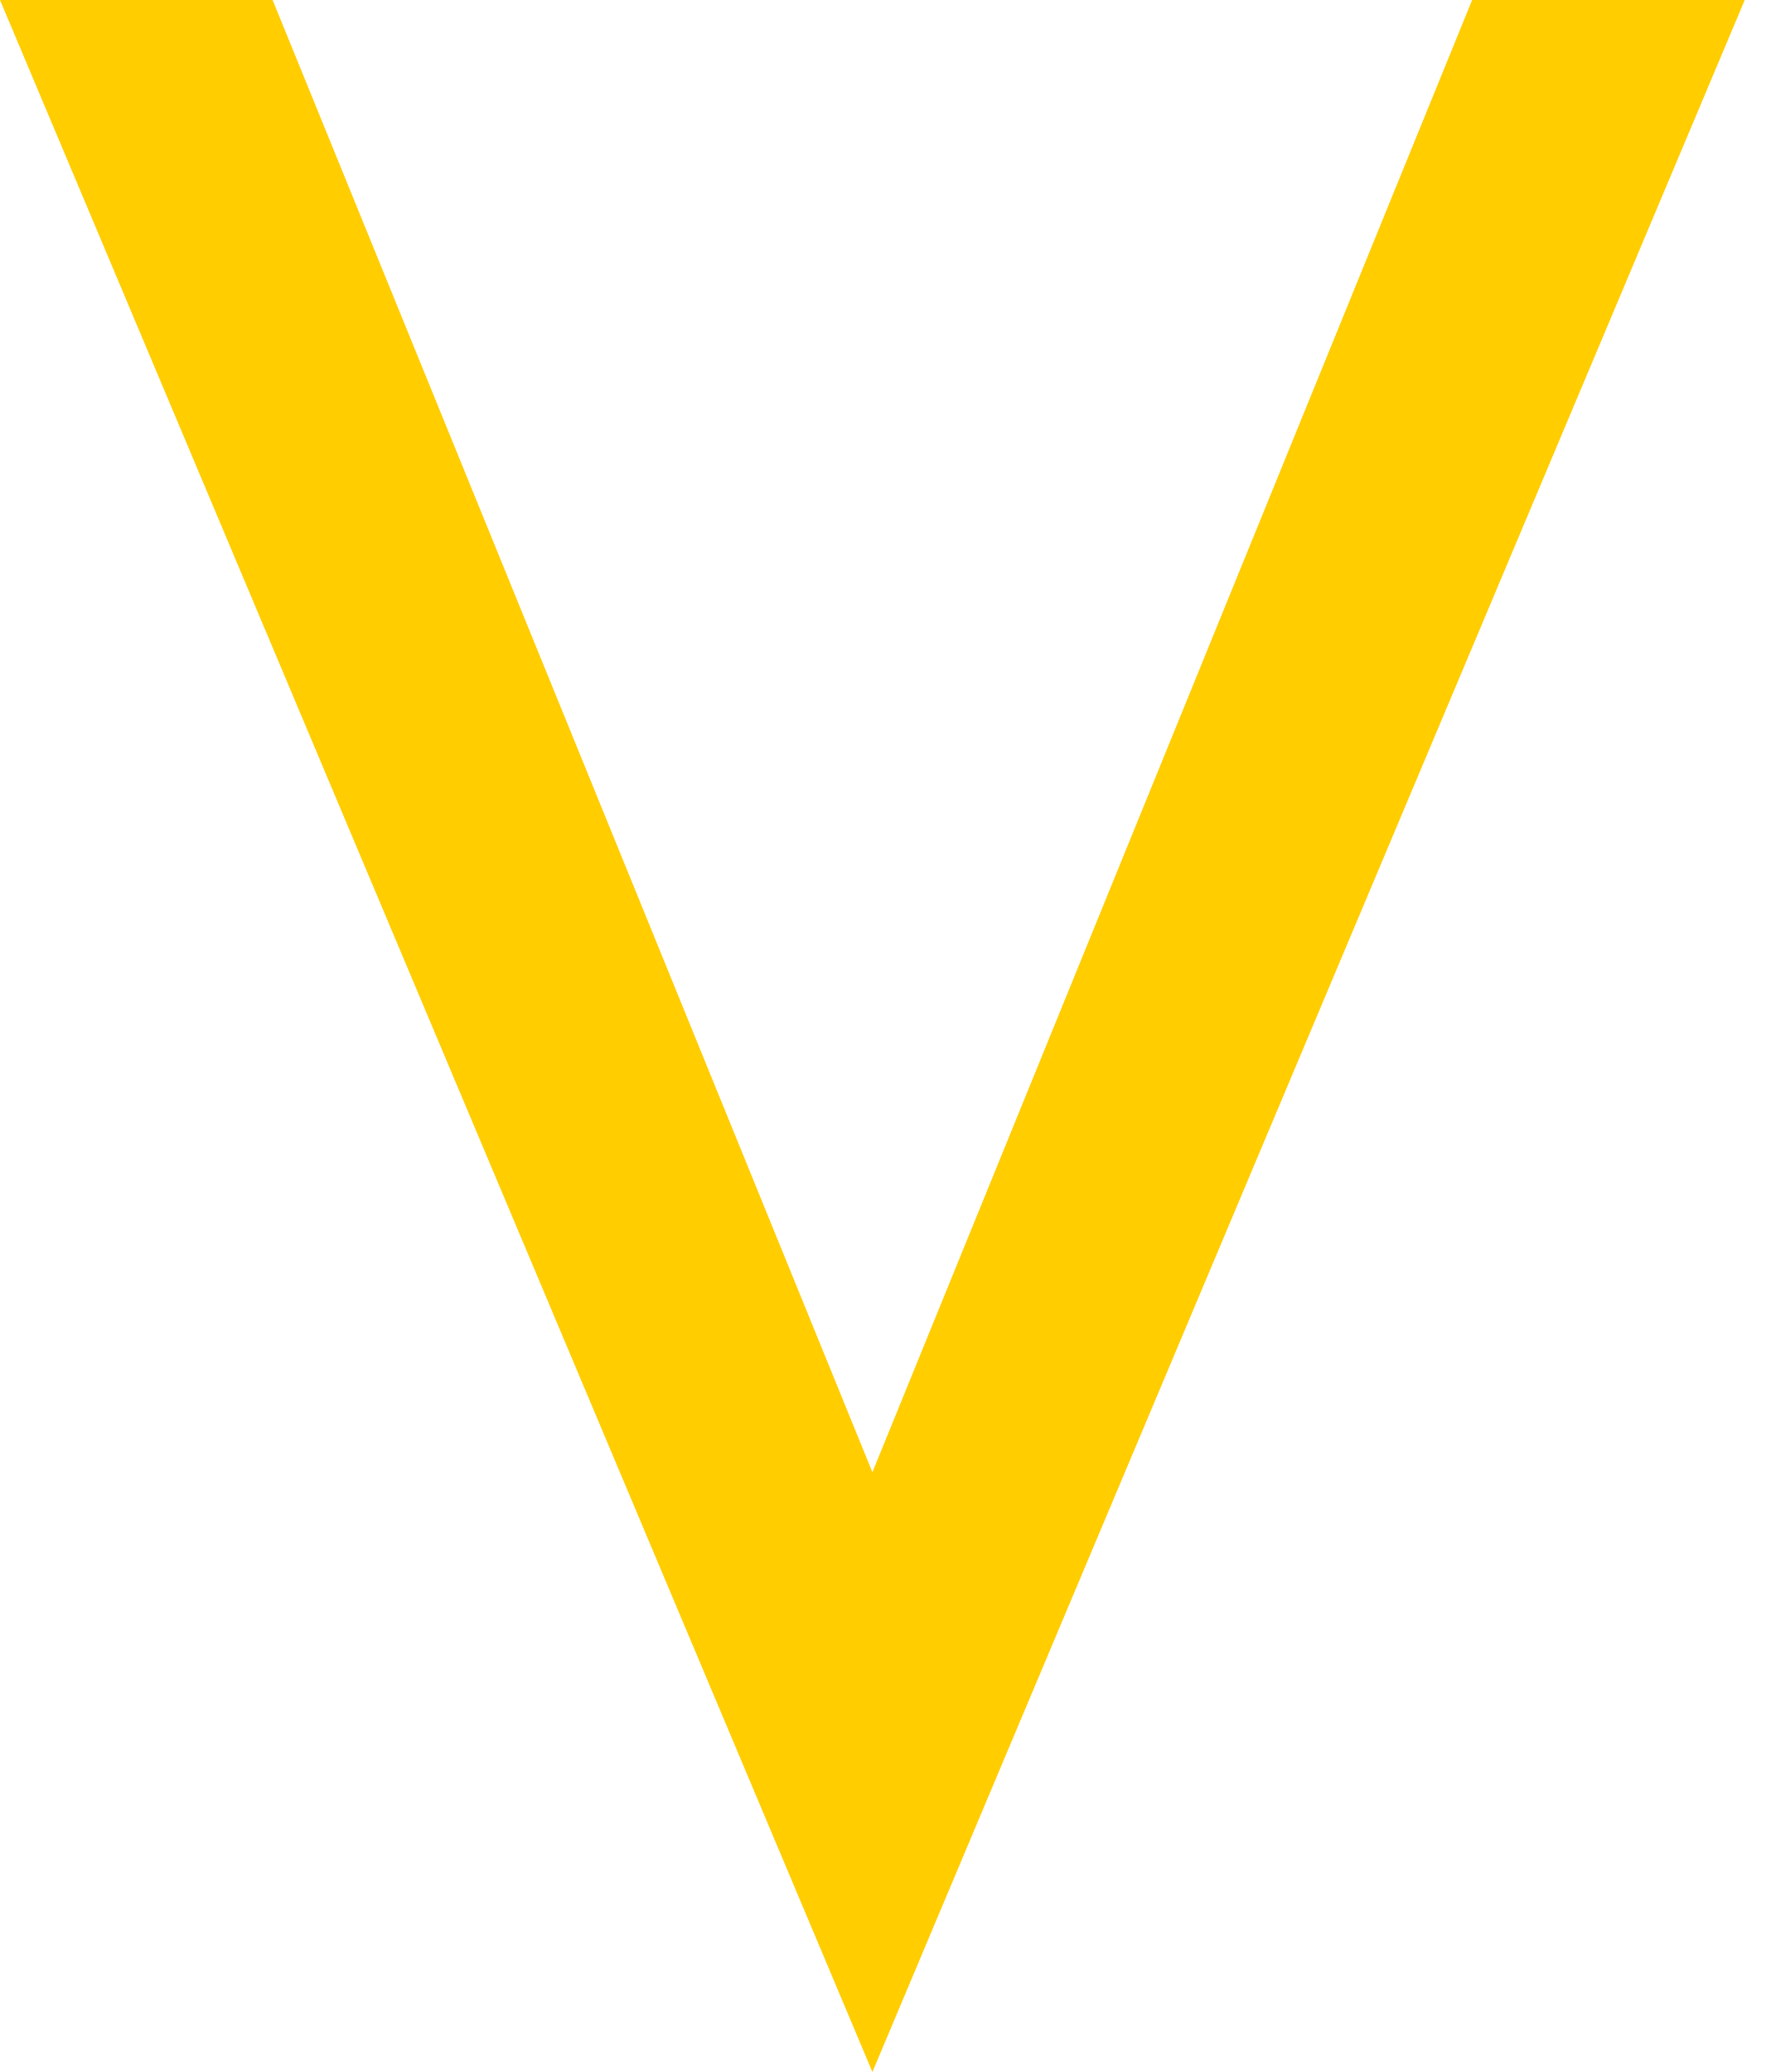
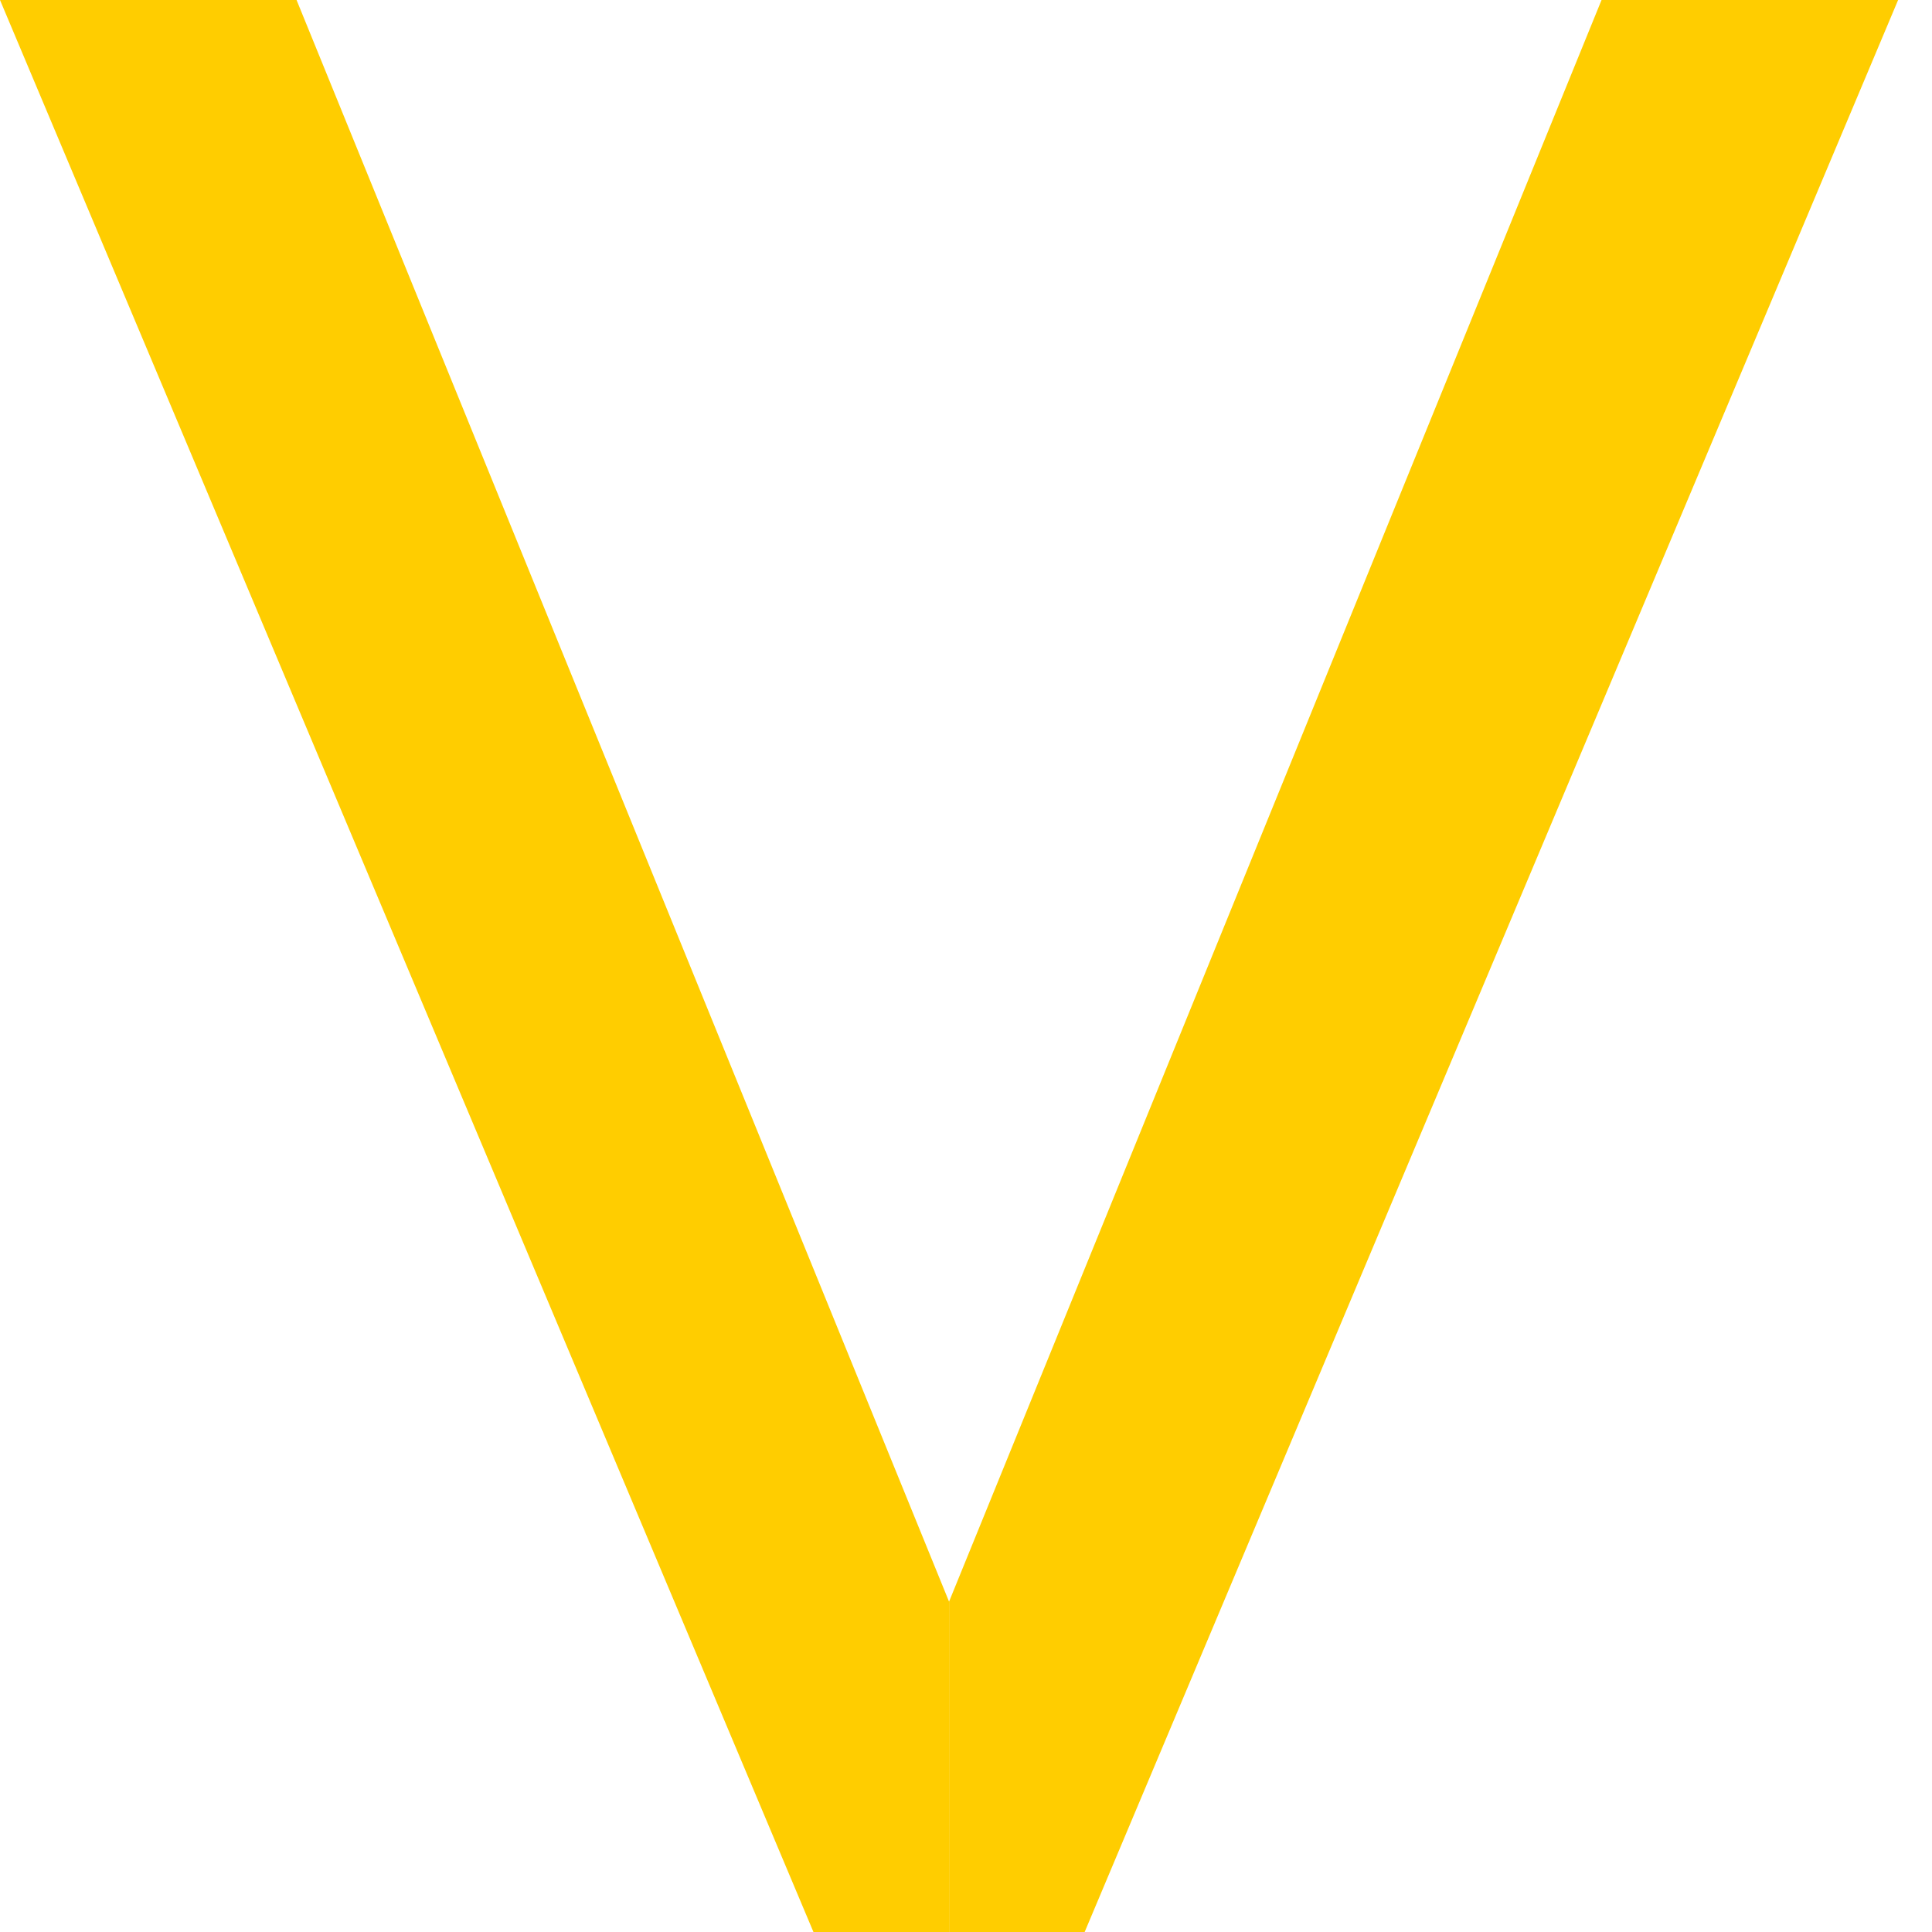
- <svg xmlns="http://www.w3.org/2000/svg" width="24" height="28" viewBox="0 0 24 28" fill="none">
-   <path fill-rule="evenodd" clip-rule="evenodd" d="M0 0L11.79 28L11.79 19.895L3.684 6.44168e-07L0 0ZM23.579 4.12276e-06L11.79 28L11.79 19.895L19.895 3.47859e-06L23.579 4.12276e-06Z" fill="#FFCD00" />
+ <svg xmlns="http://www.w3.org/2000/svg" width="24" height="24" viewBox="0 0 24 24" fill="none">
+   <path fill-rule="evenodd" clip-rule="evenodd" d="M13.474 24L23.579 1.90735e-06L19.895 1.58526e-06L11.79 19.895L11.79 24L13.474 24ZM11.789 24L11.789 19.895L3.684 -1.7393e-06L-0 -2.06138e-06L10.105 24L11.789 24Z" fill="#FFCD00" />
</svg>
